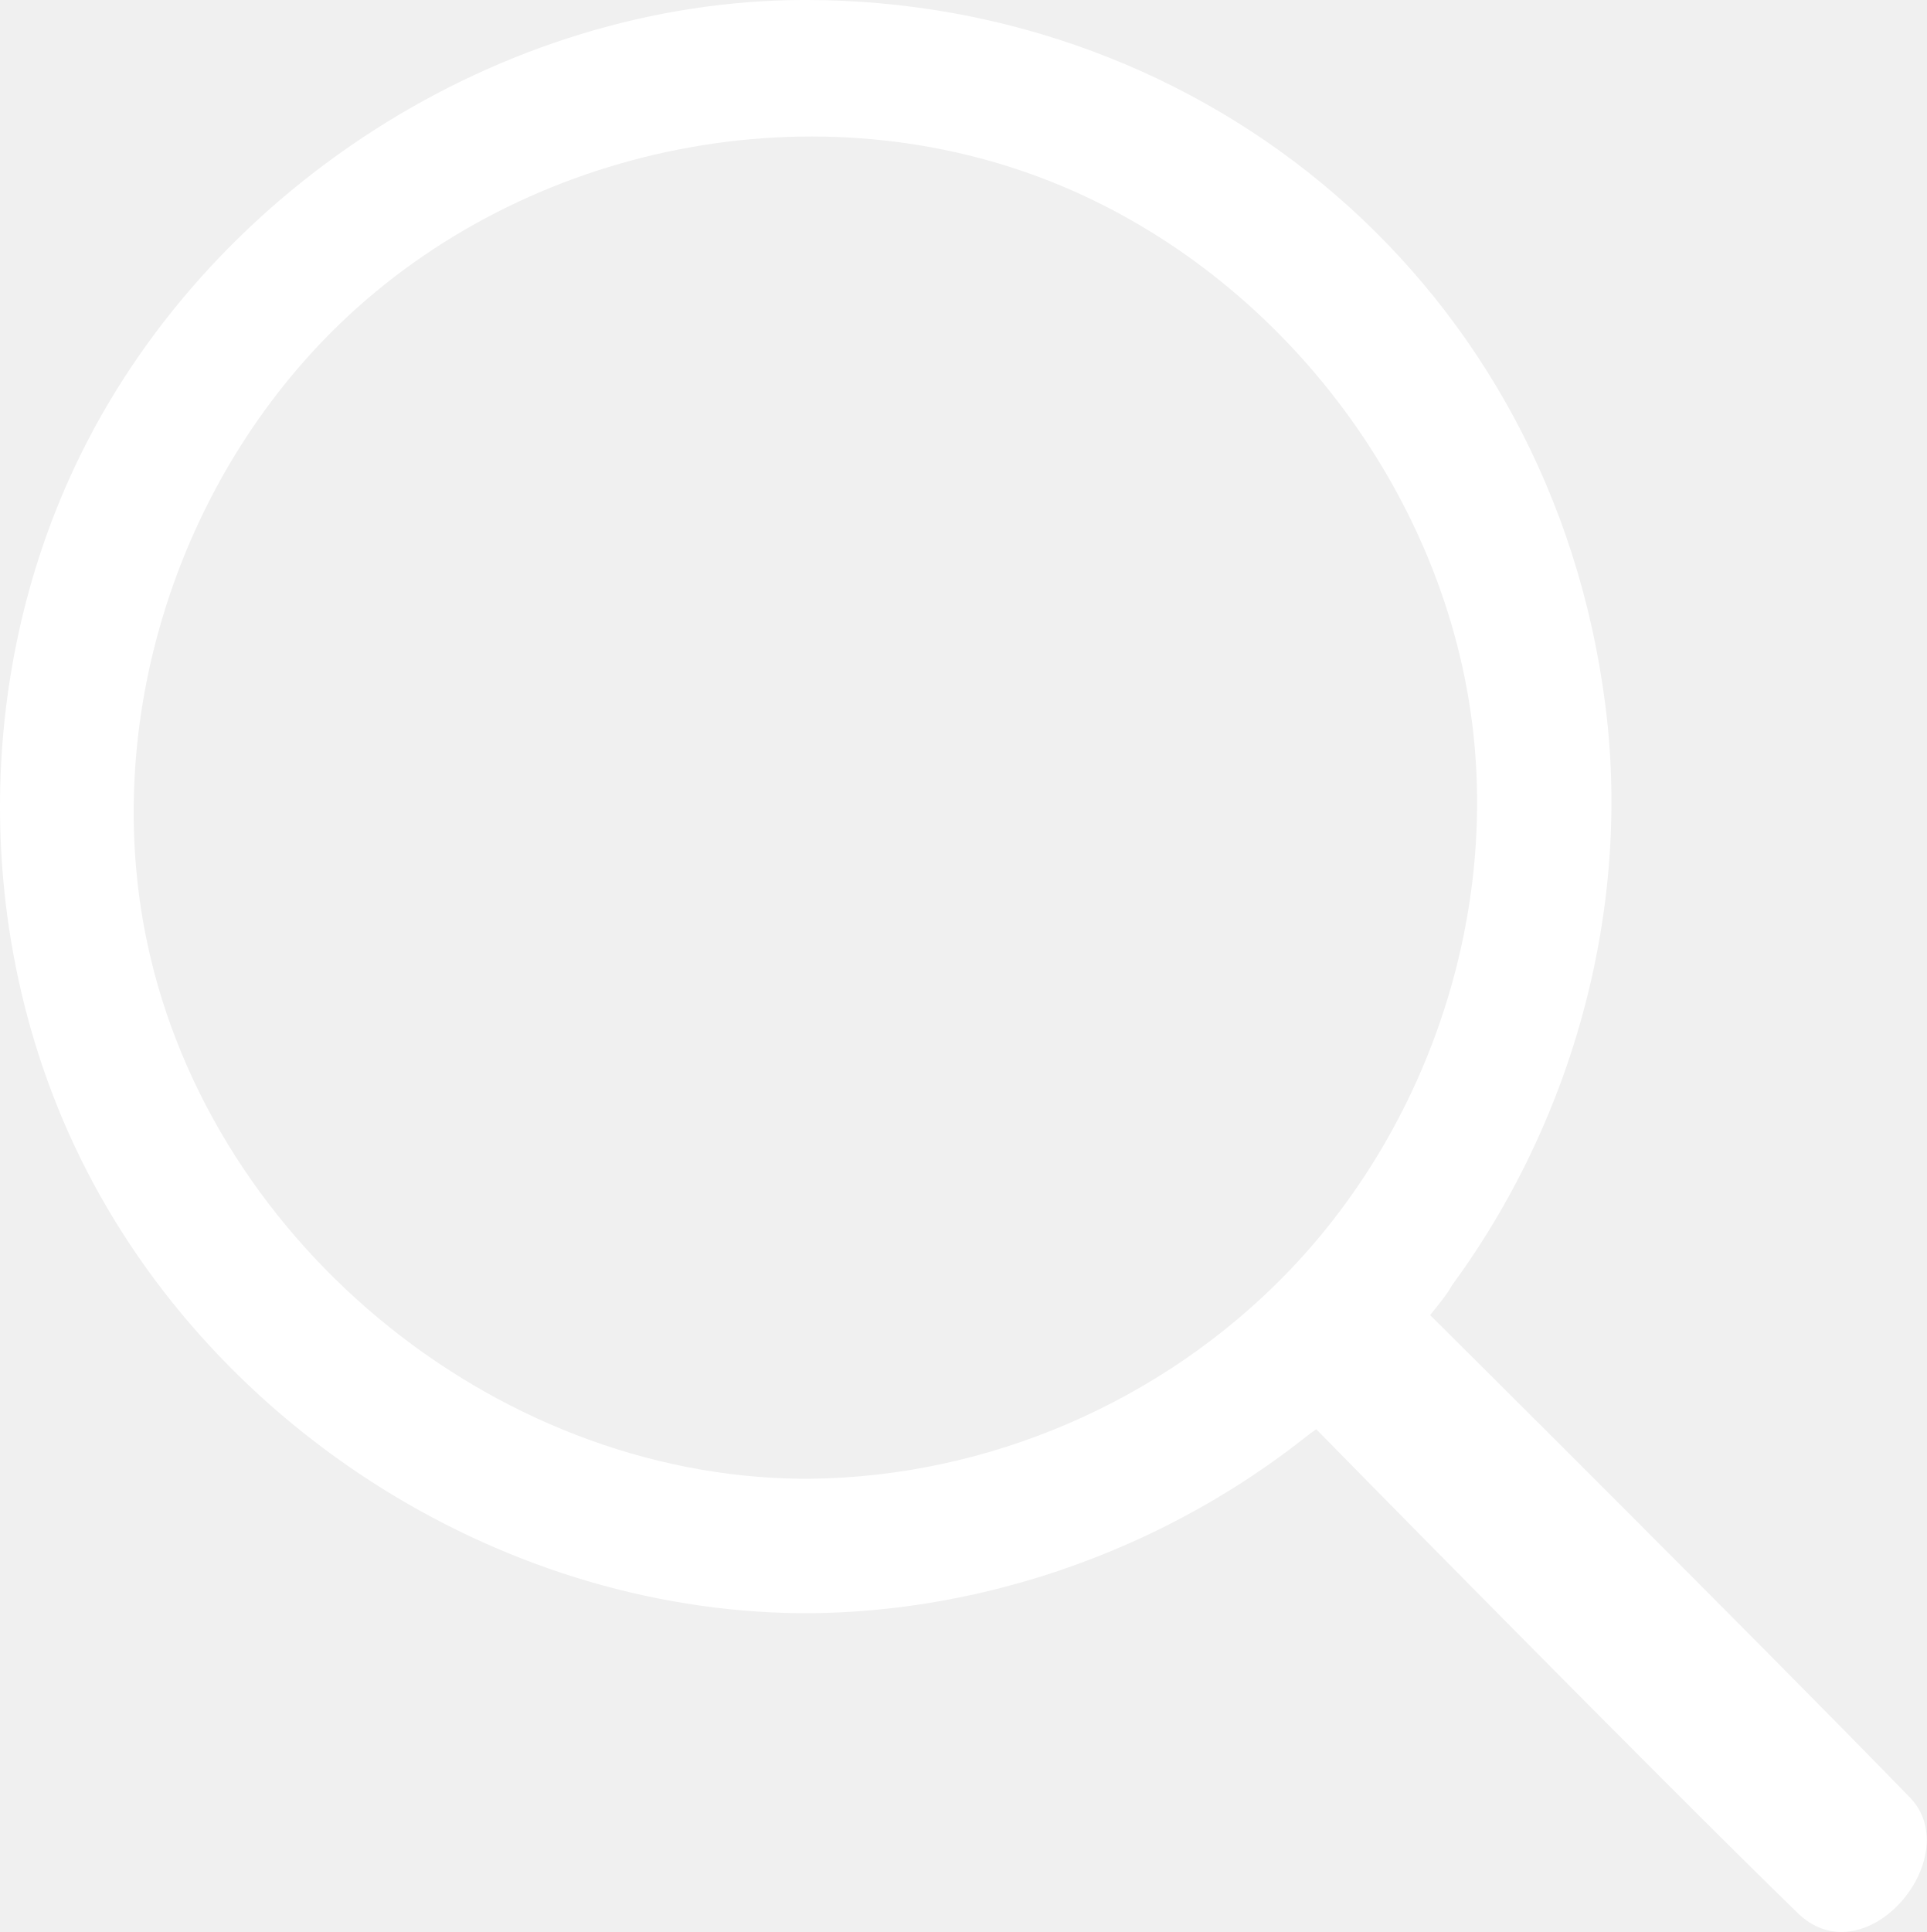
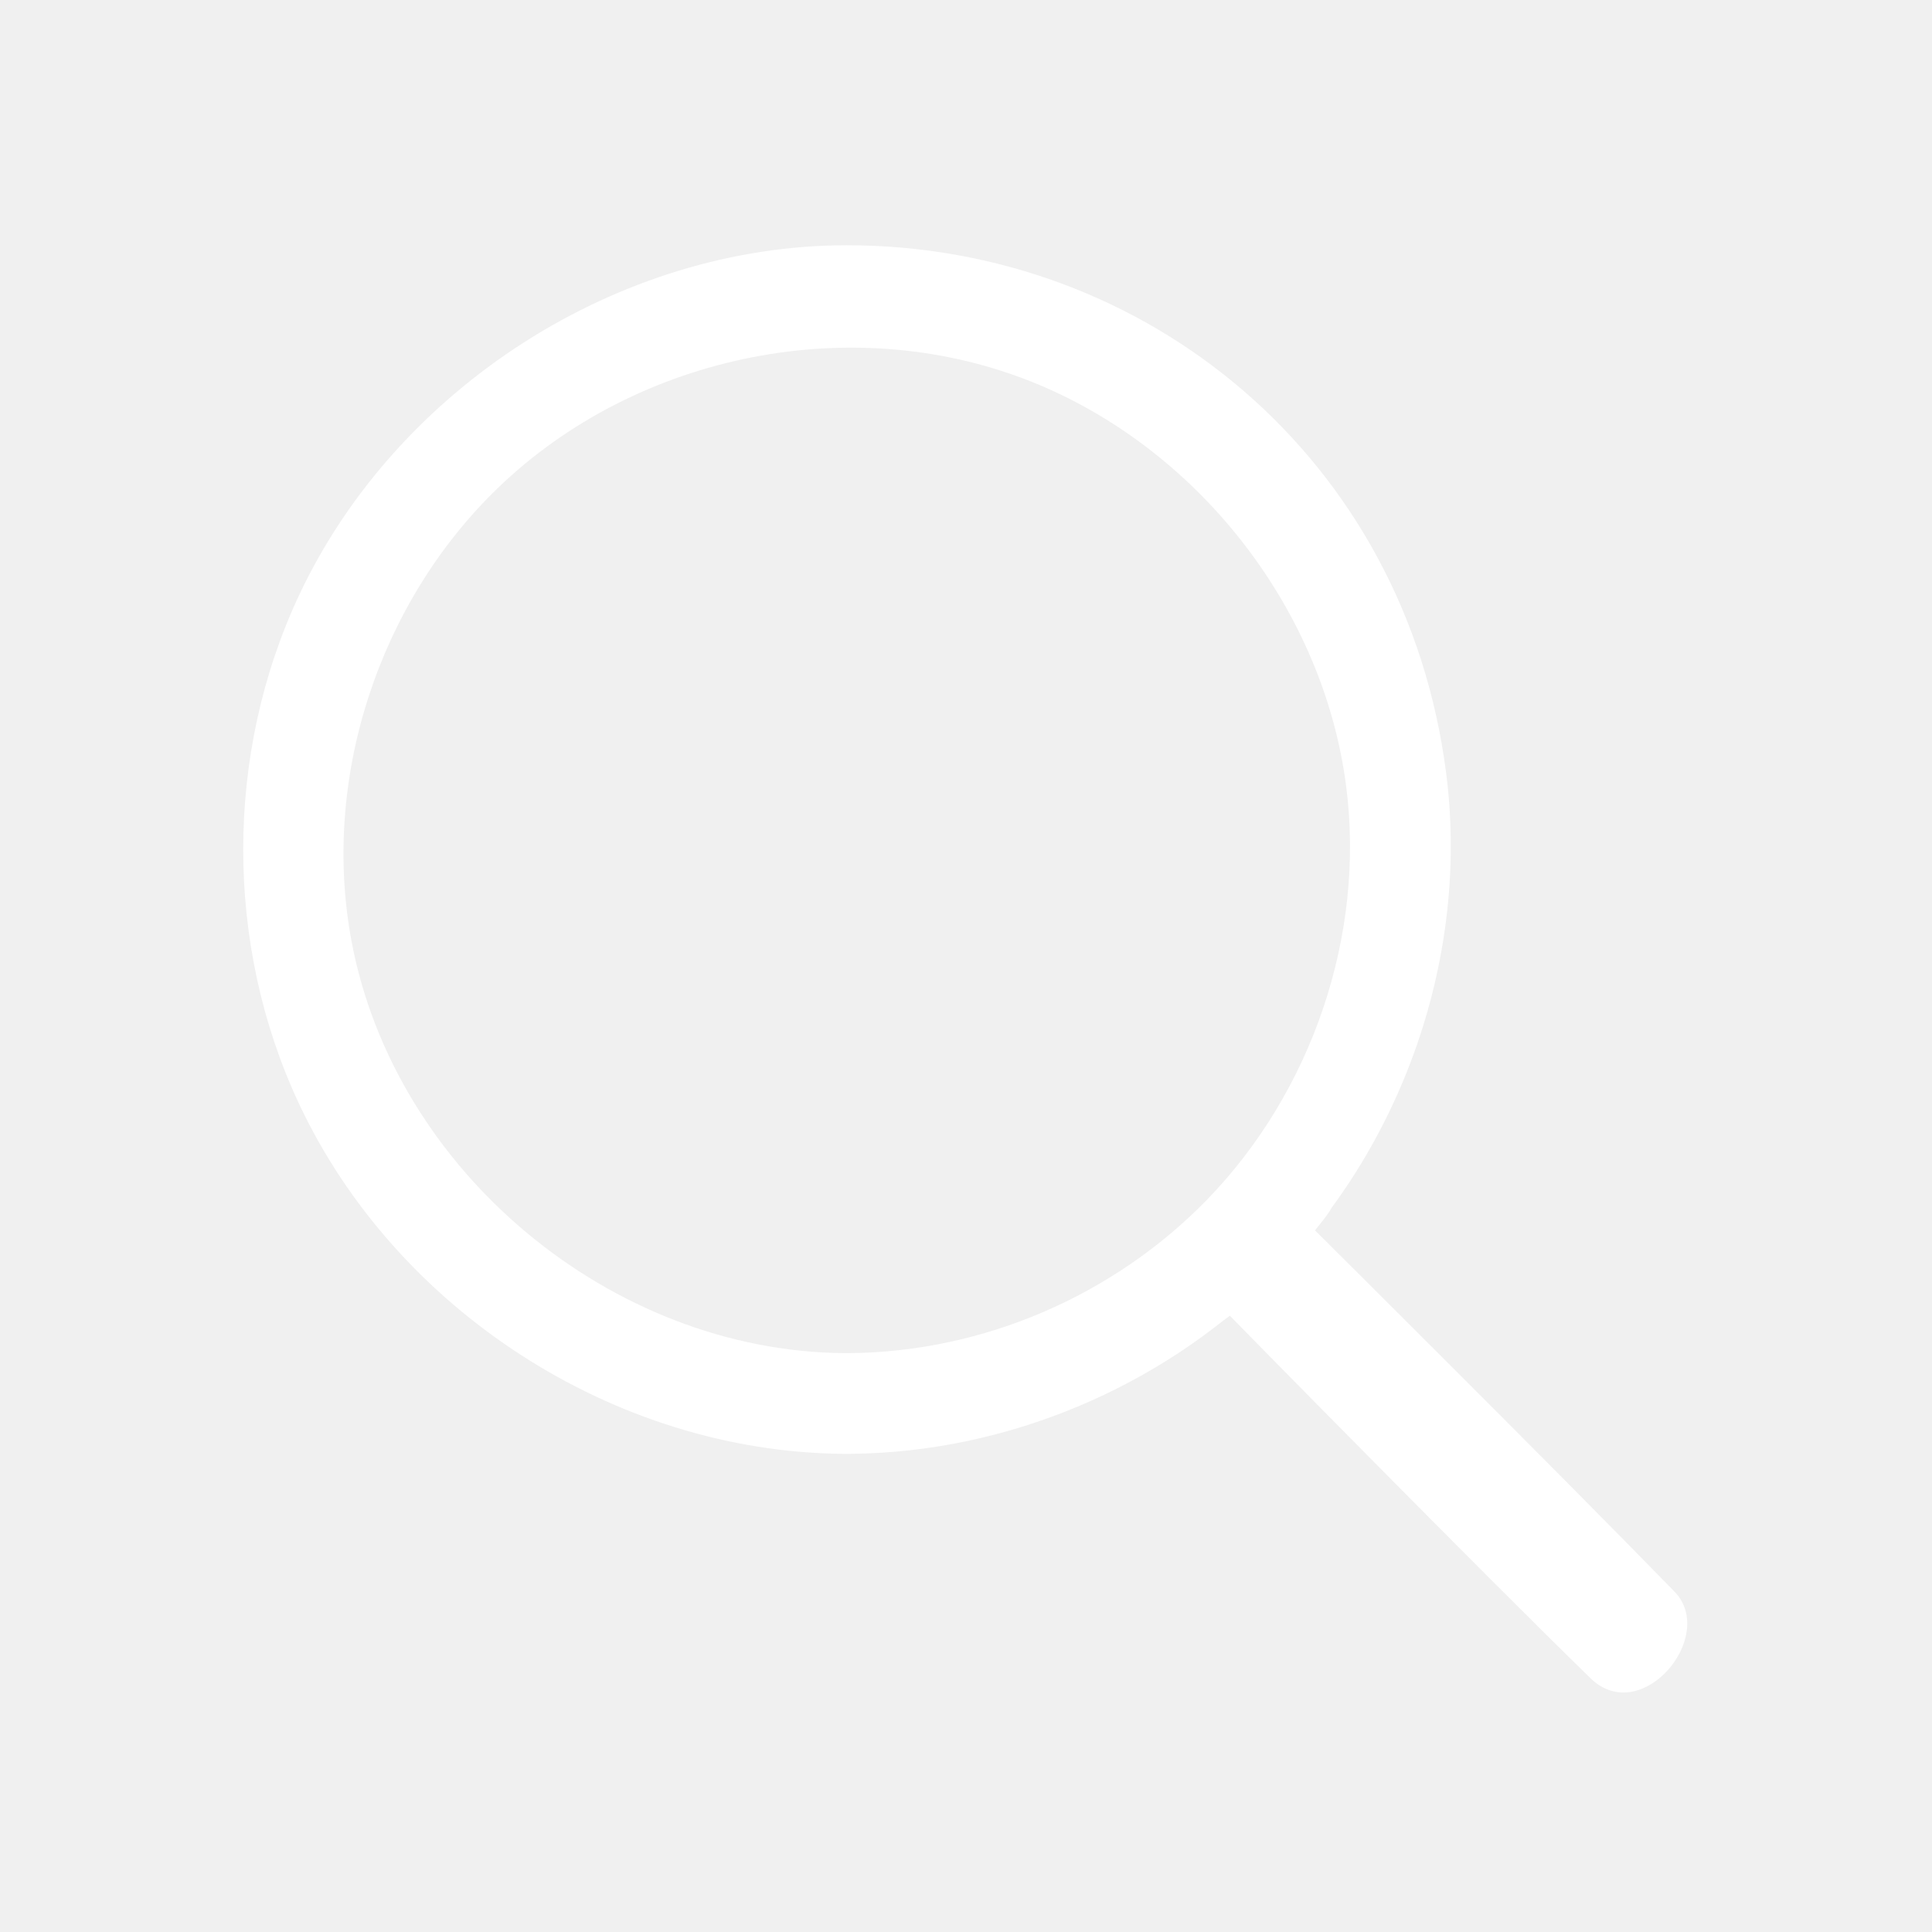
- <svg xmlns="http://www.w3.org/2000/svg" id="Camada_2" data-name="Camada 2" viewBox="0 0 807.07 809.11">
-   <defs>
-     <style>.cls-1,.cls-2{fill:#fff;}.cls-1{fill-rule:evenodd;}</style>
-   </defs>
+ <svg xmlns="http://www.w3.org/2000/svg" version="1.1" id="Camada_2" x="0px" y="0px" viewBox="0 0 1080 1080" style="enable-background:new 0 0 1080 1080;" xml:space="preserve">
+   <style type="text/css">
+ 	.st0{display:none;fill:#46CE63;}
+ 	.st1{fill-rule:evenodd;clip-rule:evenodd;fill:#FFFFFF;}
+ 	.st2{fill:#FFFFFF;}
+ </style>
+   <rect x="-206.9" y="-157.9" class="st0" width="1960.9" height="1605.4" />
  <g id="Icons1">
-     <path class="cls-1" d="M674,744.9c-57.16,42.3,120.57-139.44,70-70.36,1.27-.1-1.08,3.73-8.94,13.34,0,0,135.07,134.15,201.37,202.43,23,24.89-18.51,74.57-46.73,48.63-60-58.25-202.11-203-202.33-203.26L674,744.9Z" transform="translate(-136.03 -137.13)" />
-     <path class="cls-2" d="M475.52,812.73c86.91-.84,172.94-36.83,234.8-98,73.47-72.62,111.31-180,98.11-282.61-22.61-175.75-167.1-295-335.07-295C345.74,137.13,221.7,217,167.3,332.72c-41.65,88.63-41.73,195.64,0,284.42,54,115,176,194.36,303.88,195.59Zm-4-56.31c-129.79-1.25-250.88-101.62-275-230.31-17-90.72,15.07-188.9,81.82-253.33C356.33,197.54,478.83,172.34,580.69,215,671.81,253.14,740,341.74,752.59,439.34c10.77,83.67-19.25,171.35-78.25,231.74-51.75,53-124.33,84.62-199.17,85.34Z" transform="translate(-136.03 -137.13)" />
+     <g id="Strike">
+ 	</g>
+     <g id="H1">
+ 	</g>
+     <g id="H2">
+ 	</g>
+     <g id="H3">
+ 	</g>
+     <g id="list-ul">
+ 	</g>
+     <g id="hamburger-1">
+ 	</g>
+     <g id="hamburger-2">
+ 	</g>
+     <g id="list-ol">
+ 	</g>
+     <g id="list-task">
+ 	</g>
+     <g id="trash">
+ 	</g>
+     <g id="vertical-menu">
+ 	</g>
+     <g id="horizontal-menu">
+ 	</g>
+     <g id="sidebar-2">
+ 	</g>
+     <g id="Pen">
+ 	</g>
+     <g id="Pen1">
+ 	</g>
+     <g id="clock">
+ 	</g>
+     <g id="external-link">
+ 	</g>
+     <g id="hr">
+ 	</g>
+     <g id="info">
+ 	</g>
+     <g id="warning">
+ 	</g>
+     <g id="plus-circle">
+ 	</g>
+     <g id="minus-circle">
+ 	</g>
+     <g id="vue">
+ 	</g>
+     <g id="cog">
+ 	</g>
+     <g id="logo">
+ 	</g>
+     <g id="eye-slash">
+ 	</g>
+     <g id="eye">
+ 	</g>
+     <g id="toggle-off">
+ 	</g>
+     <g id="shredder">
+ 	</g>
+     <path class="st1" d="M674,744.9c-57.2,42.3,120.6-139.4,70-70.4c1.3-0.1-1.1,3.7-8.9,13.3c0,0,135.1,134.2,201.4,202.4   c23,24.9-18.5,74.6-46.7,48.6c-60-58.3-202.1-203-202.3-203.3L674,744.9L674,744.9z" />
+     <path class="st2" d="M475.5,812.7c86.9-0.8,172.9-36.8,234.8-98c73.5-72.6,111.3-180,98.1-282.6c-22.6-175.8-167.1-295-335.1-295   c-127.6,0-251.7,79.8-306.1,195.6c-41.6,88.6-41.7,195.6,0,284.4c54,115,176,194.4,303.9,195.6   C472.6,812.7,474.1,812.7,475.5,812.7z M471.5,756.4c-129.8-1.2-250.9-101.6-275-230.3c-17-90.7,15.1-188.9,81.8-253.3   c77.9-75.2,200.4-100.4,302.3-57.8c91.1,38.2,159.3,126.7,171.9,224.4c10.8,83.7-19.3,171.3-78.2,231.7   c-51.8,53-124.3,84.6-199.2,85.3C474,756.4,472.8,756.4,471.5,756.4z" />
+     <g id="spinner--loading--dots-">
+ 	</g>
+     <g id="react">
+ 	</g>
  </g>
</svg>
